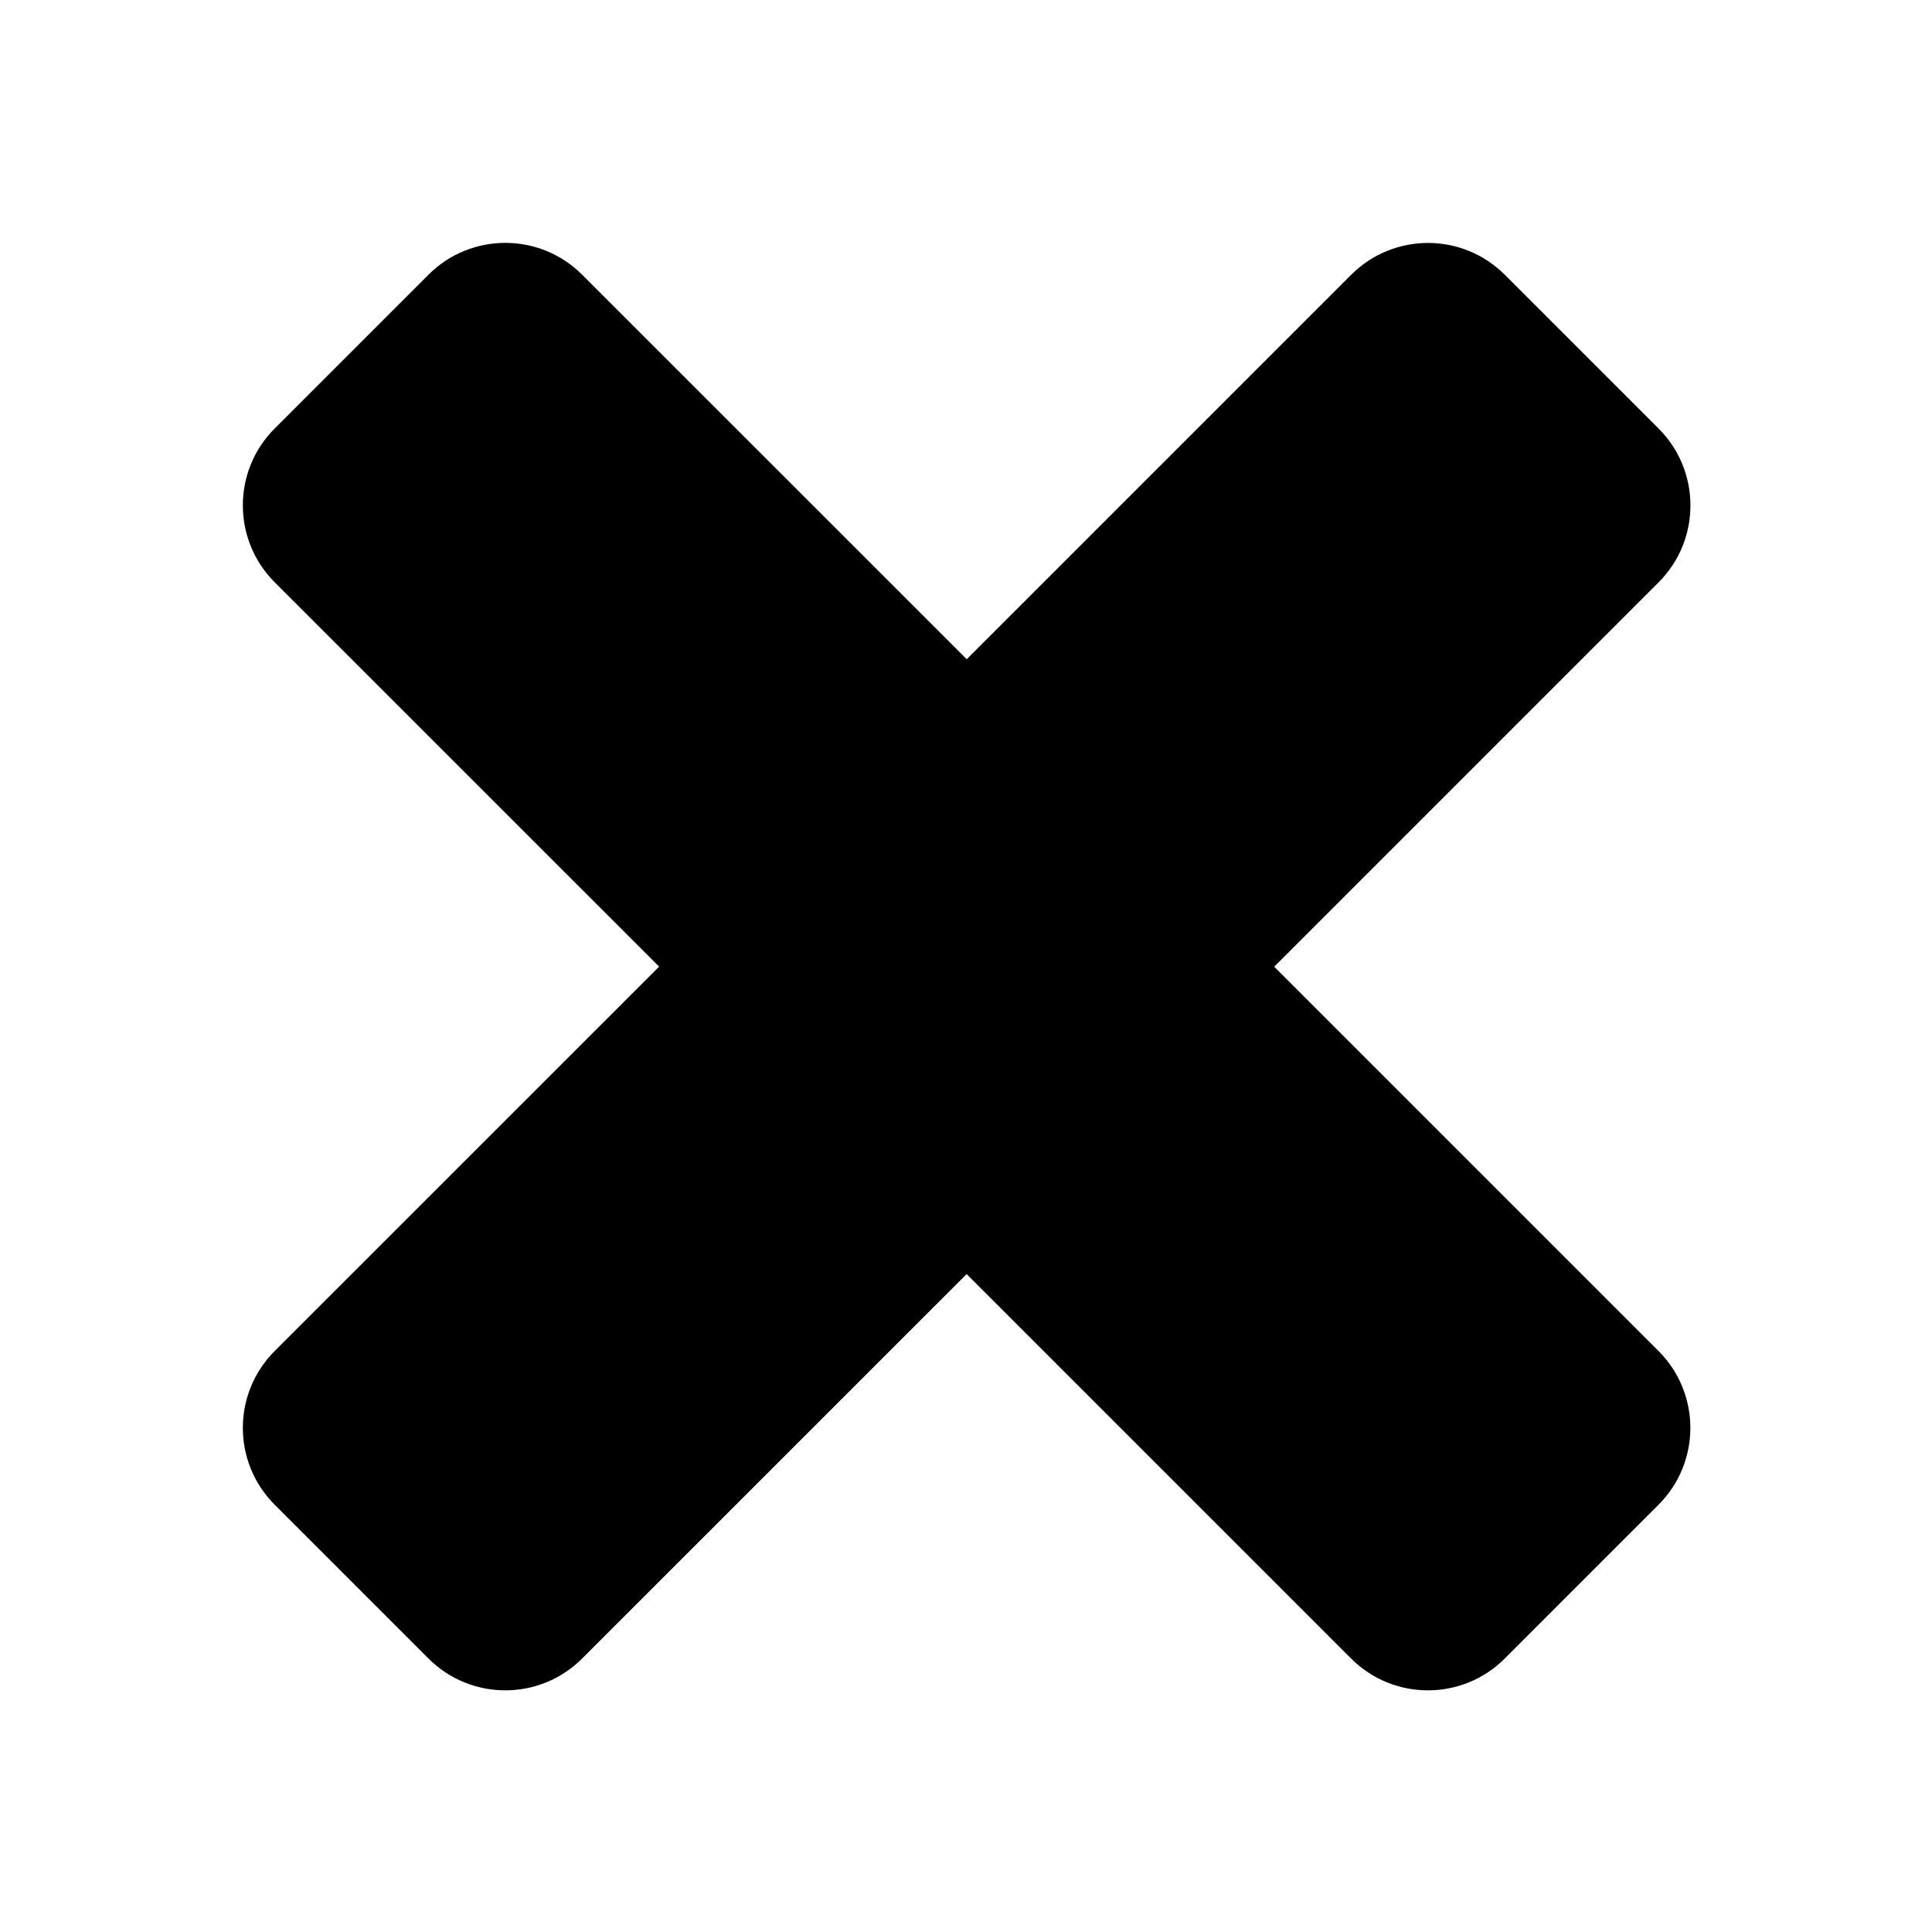
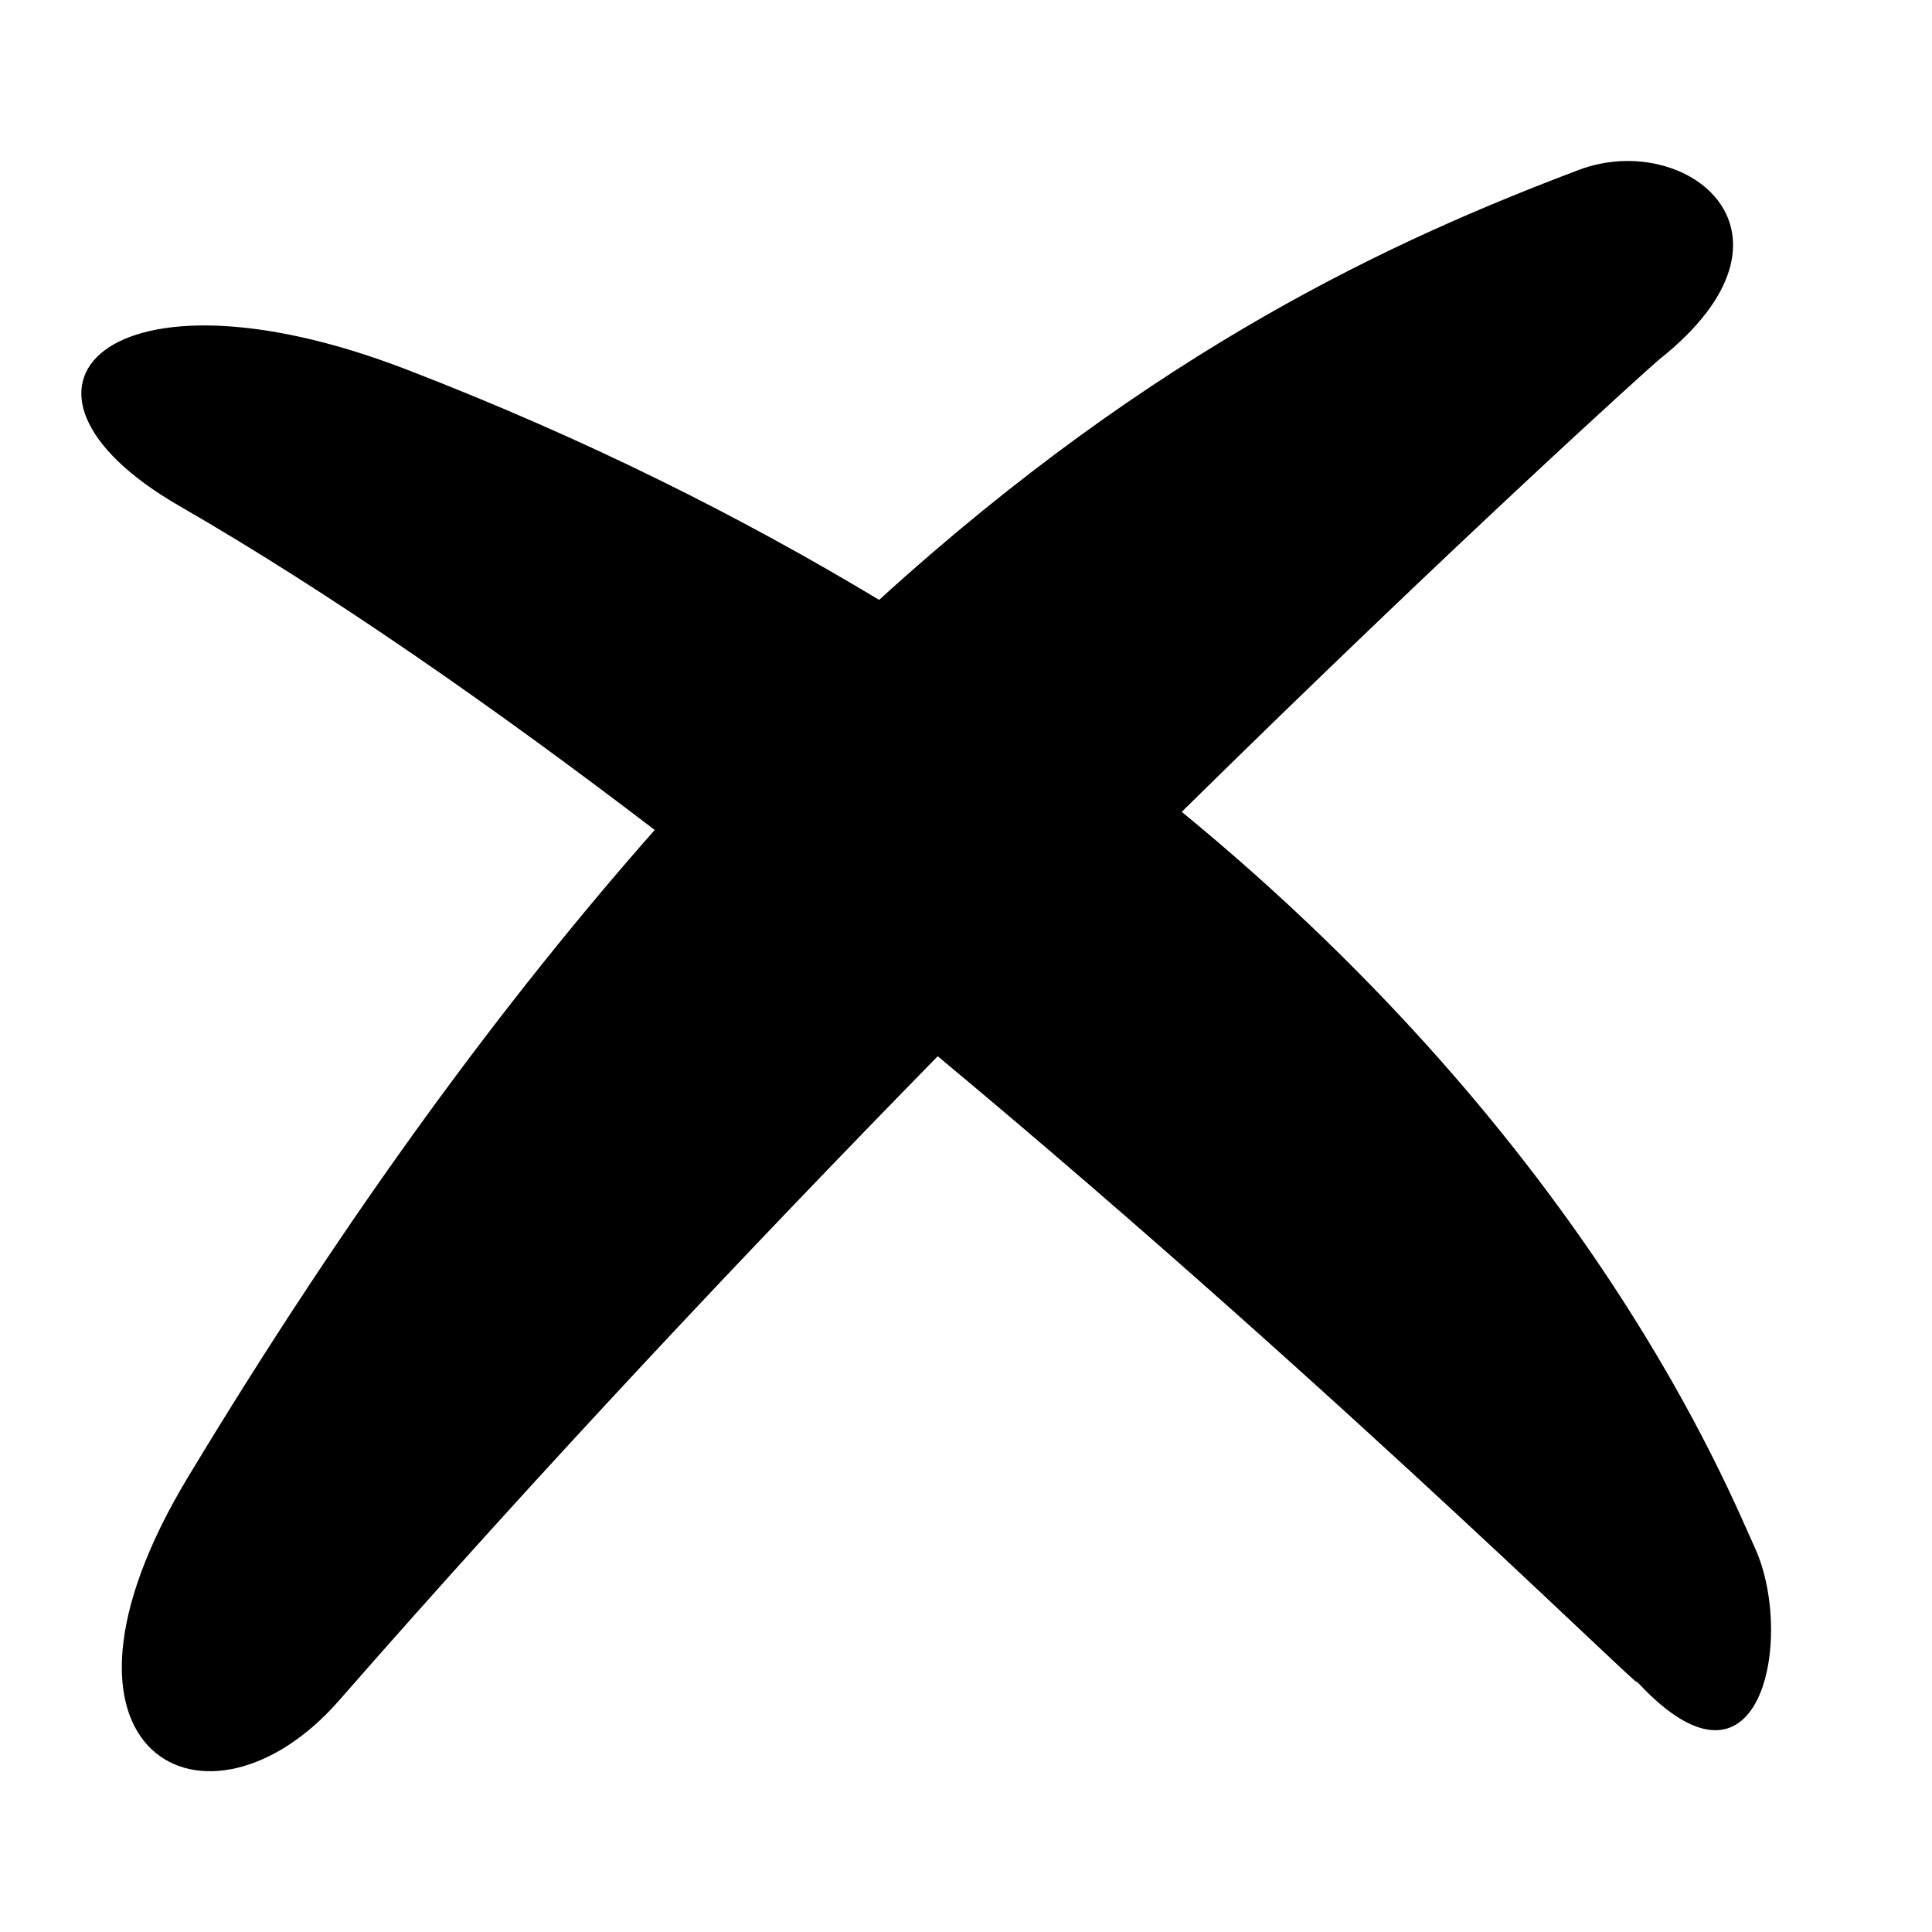
<svg xmlns="http://www.w3.org/2000/svg" width="24" height="24" viewBox="0 0 24 24">
-   <path d="M15.829,12.009l4.775-4.775c0.527-0.528,0.527-1.383,0-1.91l-1.91-1.91         c-0.527-0.528-1.383-0.528-1.91,0l-4.775,4.775L7.232,3.413c-0.527-0.528-1.383-0.528-1.91,0l-1.91,1.91         c-0.527,0.527-0.527,1.382,0,1.91l4.776,4.775l-4.776,4.775c-0.527,0.527-0.527,1.382,0,1.909l1.91,1.91         c0.527,0.528,1.383,0.528,1.91,0l4.776-4.775l4.775,4.775c0.527,0.528,1.383,0.528,1.91,0l1.91-1.91         c0.527-0.527,0.527-1.382,0-1.909L15.829,12.009z" />
+   <path d="M21.801,19.23c-0.342-0.748-2.025-4.965-7.121-9.145         c3.406-3.353,5.832-5.54,5.932-5.62c1.979-1.572,0.334-2.858-1-2.354c-2.264,0.856-5.248,2.207-8.691,5.341         C9.222,6.429,7.288,5.453,5.05,4.59C1.332,3.157-0.299,4.828,2.228,6.285C4.117,7.374,6.143,8.79,8.133,10.31         c-1.845,2.091-3.786,4.704-5.797,8.038c-2.077,3.443,0.239,4.646,1.875,2.777c2.515-2.875,5.091-5.607,7.438-8.004         c5.161,4.297,9.247,8.387,8.63,7.707C21.881,22.627,22.303,20.328,21.801,19.23z" />
</svg>
